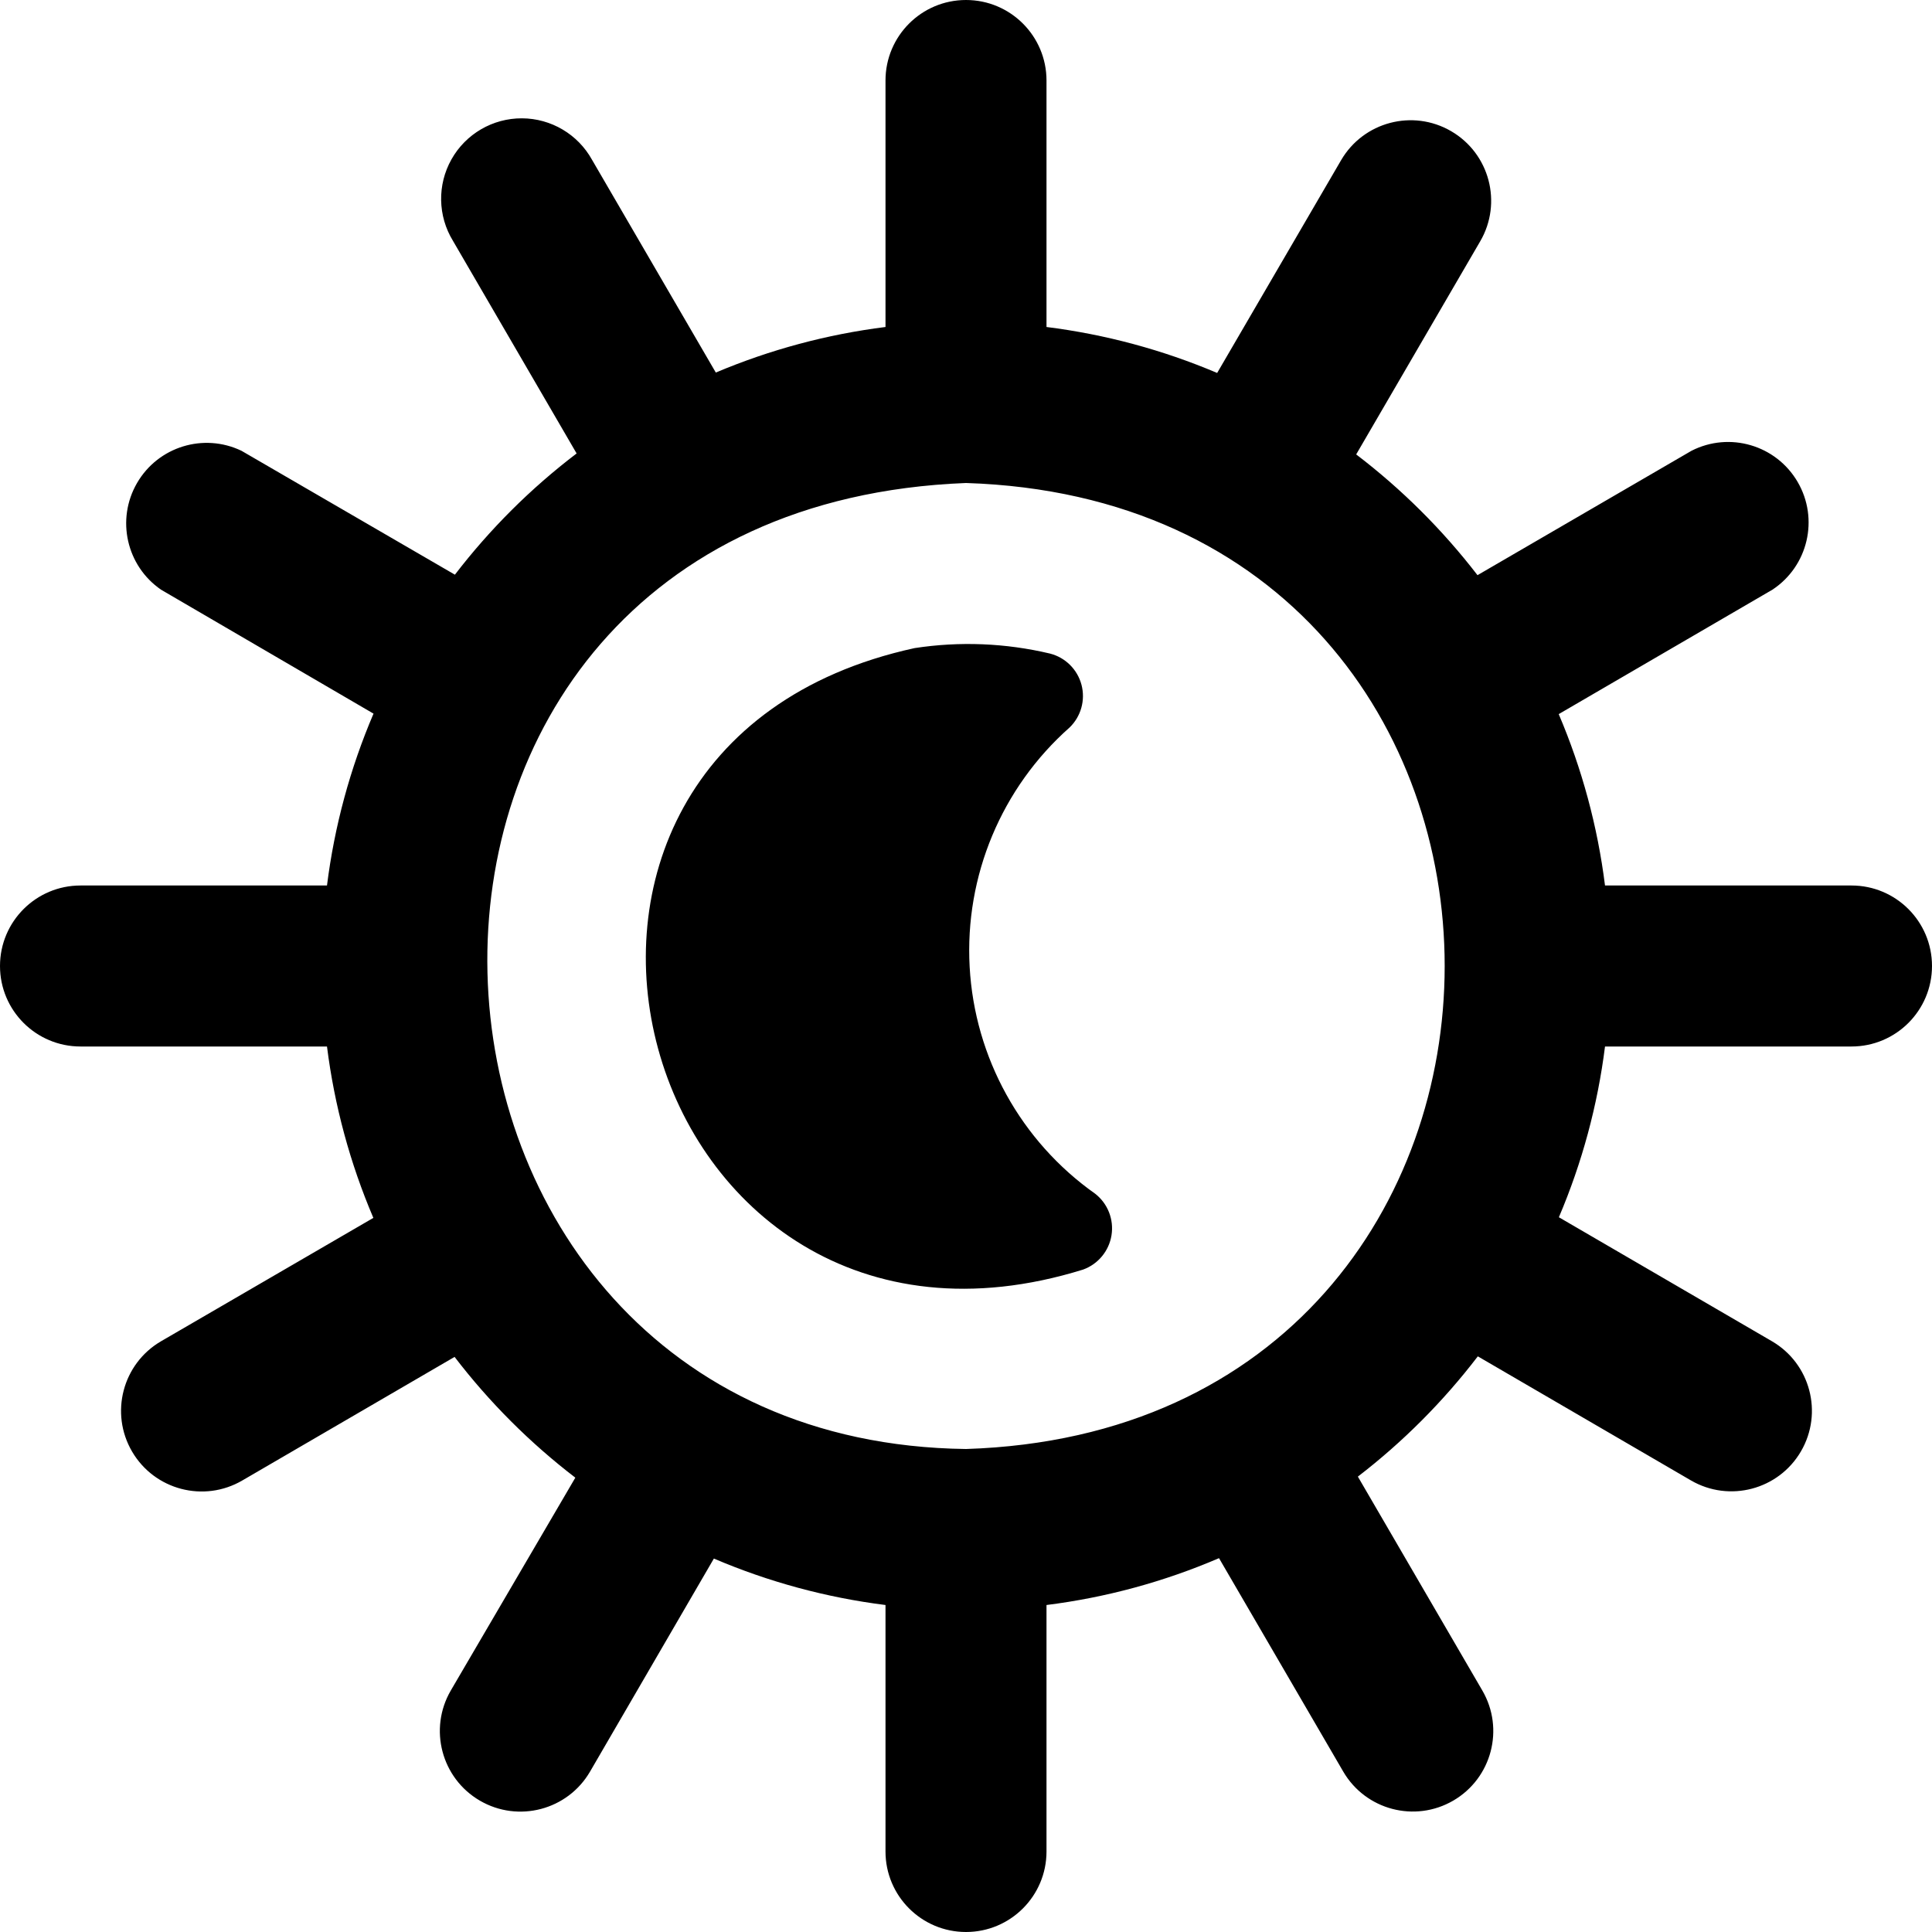
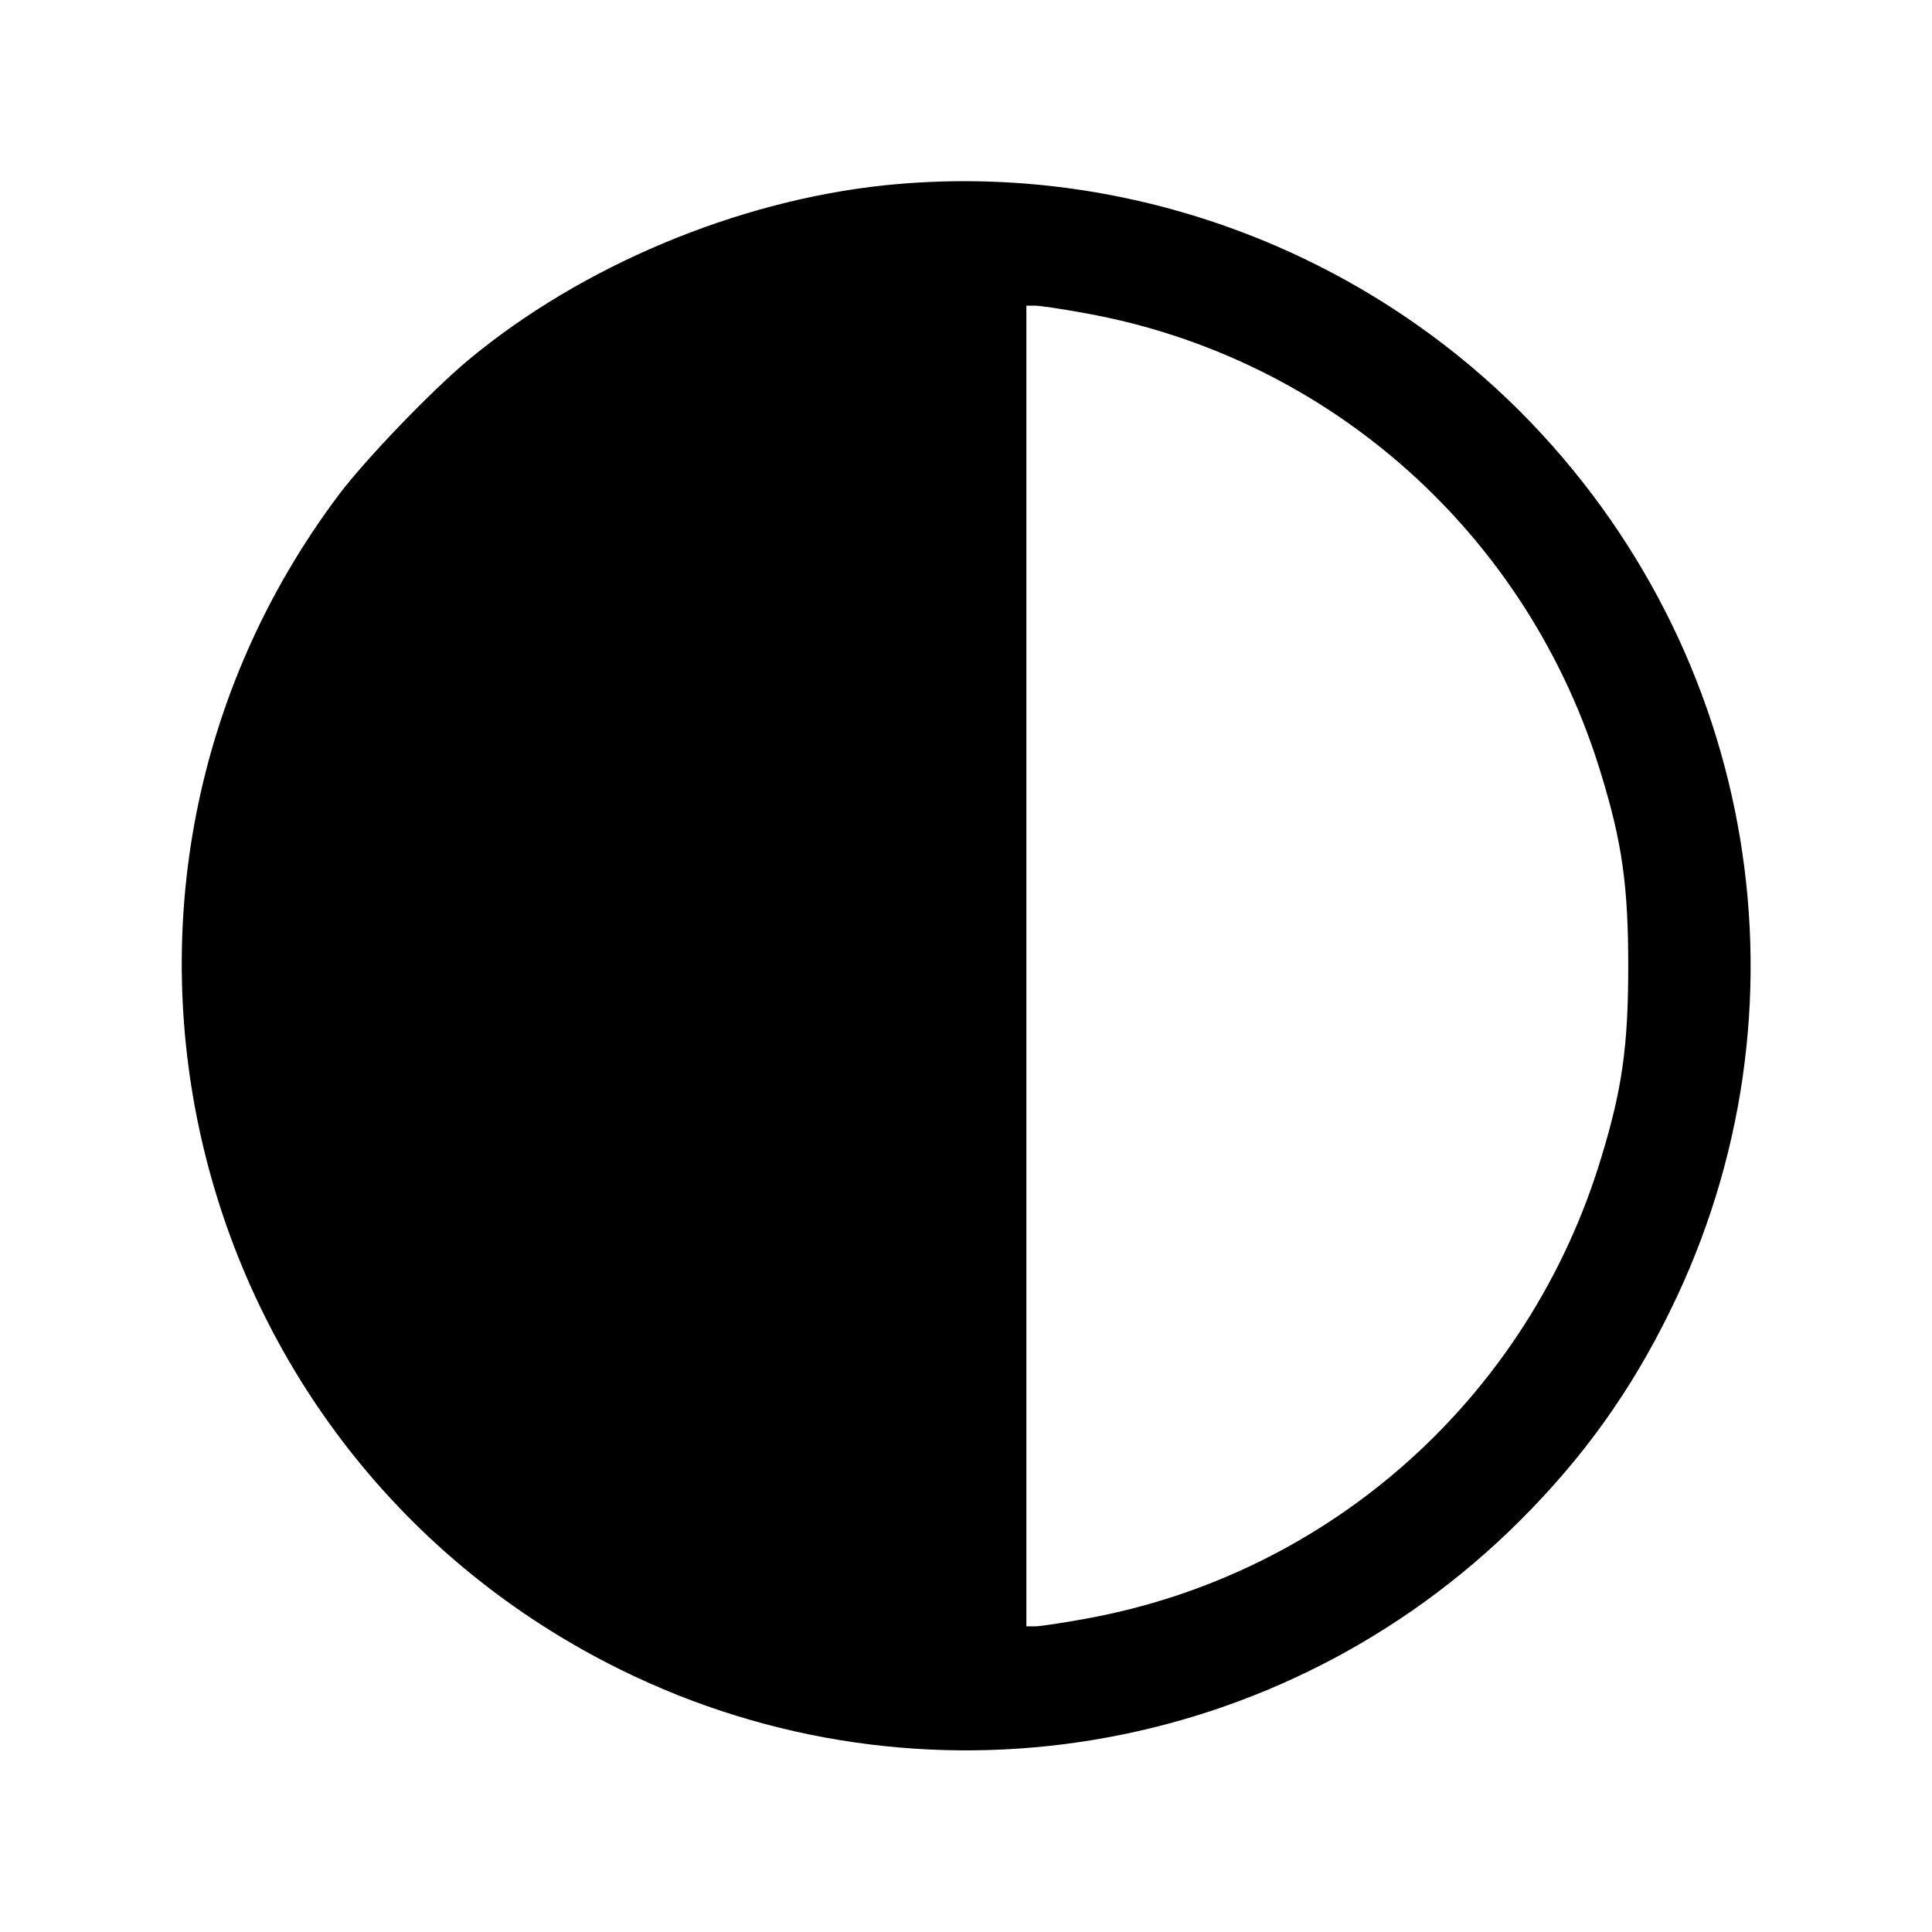
- <svg xmlns="http://www.w3.org/2000/svg" id="Layer_1" data-name="Layer 1" viewBox="0 0 24 24" width="30px" height="30px">
-   <path d="M23,11H19.938a7.956,7.956,0,0,0-.575-2.129l2.655-1.546A1,1,0,0,0,21.012,5.6L18.354,7.145a8.1,8.1,0,0,0-1.507-1.5l1.541-2.648a1,1,0,0,0-1.729-1.006L15.12,4.633A7.971,7.971,0,0,0,13,4.062V1a1,1,0,0,0-2,0V4.062a7.965,7.965,0,0,0-2.108.566L7.355,1.986A1,1,0,1,0,5.627,2.992L7.163,5.633A8.046,8.046,0,0,0,5.651,7.139L3,5.6A1,1,0,0,0,2,7.325L4.64,8.865A7.955,7.955,0,0,0,4.062,11H1a1,1,0,0,0,0,2H4.062a7.957,7.957,0,0,0,.576,2.129L2,16.662A1,1,0,0,0,3.01,18.391l2.637-1.535a8.083,8.083,0,0,0,1.5,1.5L5.6,21A1,1,0,0,0,7.33,22.007l1.538-2.646A7.943,7.943,0,0,0,11,19.938V23a1,1,0,0,0,2,0V19.938a7.934,7.934,0,0,0,2.143-.582l1.543,2.651A1,1,0,0,0,18.414,21l-1.546-2.657a8.076,8.076,0,0,0,1.49-1.494l2.647,1.541a1,1,0,0,0,1.006-1.729l-2.646-1.54A7.941,7.941,0,0,0,19.938,13H23A1,1,0,0,0,23,11ZM12,18C4.356,17.906,3.792,6.32,12,6,19.929,6.252,19.928,17.749,12,18Zm1.455-2.229C7.889,17.5,5.64,9.3,11.361,8.051a4.393,4.393,0,0,1,1.683.068.544.544,0,0,1,.243.918,3.7,3.7,0,0,0,.319,5.793A.545.545,0,0,1,13.455,15.771Z" />
+ <svg xmlns="http://www.w3.org/2000/svg" version="1.0" width="30px" height="30px" viewBox="0 0 512 512" preserveAspectRatio="xMidYMid meet">
+   <g transform="translate(0,512) scale(0.1,-0.1)" fill="#000000" stroke="none">
+     <path d="M2345 4629 c-392 -41 -805 -214 -1105 -464 -99 -83 -271 -262 -342 -356 -782 -1042 -423 -2537 747 -3114 797 -393 1753 -234 2384 396 167 167 292 341 396 553 394 798 235 1752 -396 2385 -442 442 -1065 664 -1684 600z m531 -339 c650 -117 1177 -589 1368 -1224 55 -180 71 -295 71 -506 0 -211 -16 -326 -71 -506 -191 -635 -718 -1107 -1368 -1224 -60 -11 -120 -20 -133 -20 l-23 0 0 1750 0 1750 23 0 c13 0 73 -9 133 -20z" />
+   </g>
</svg>
